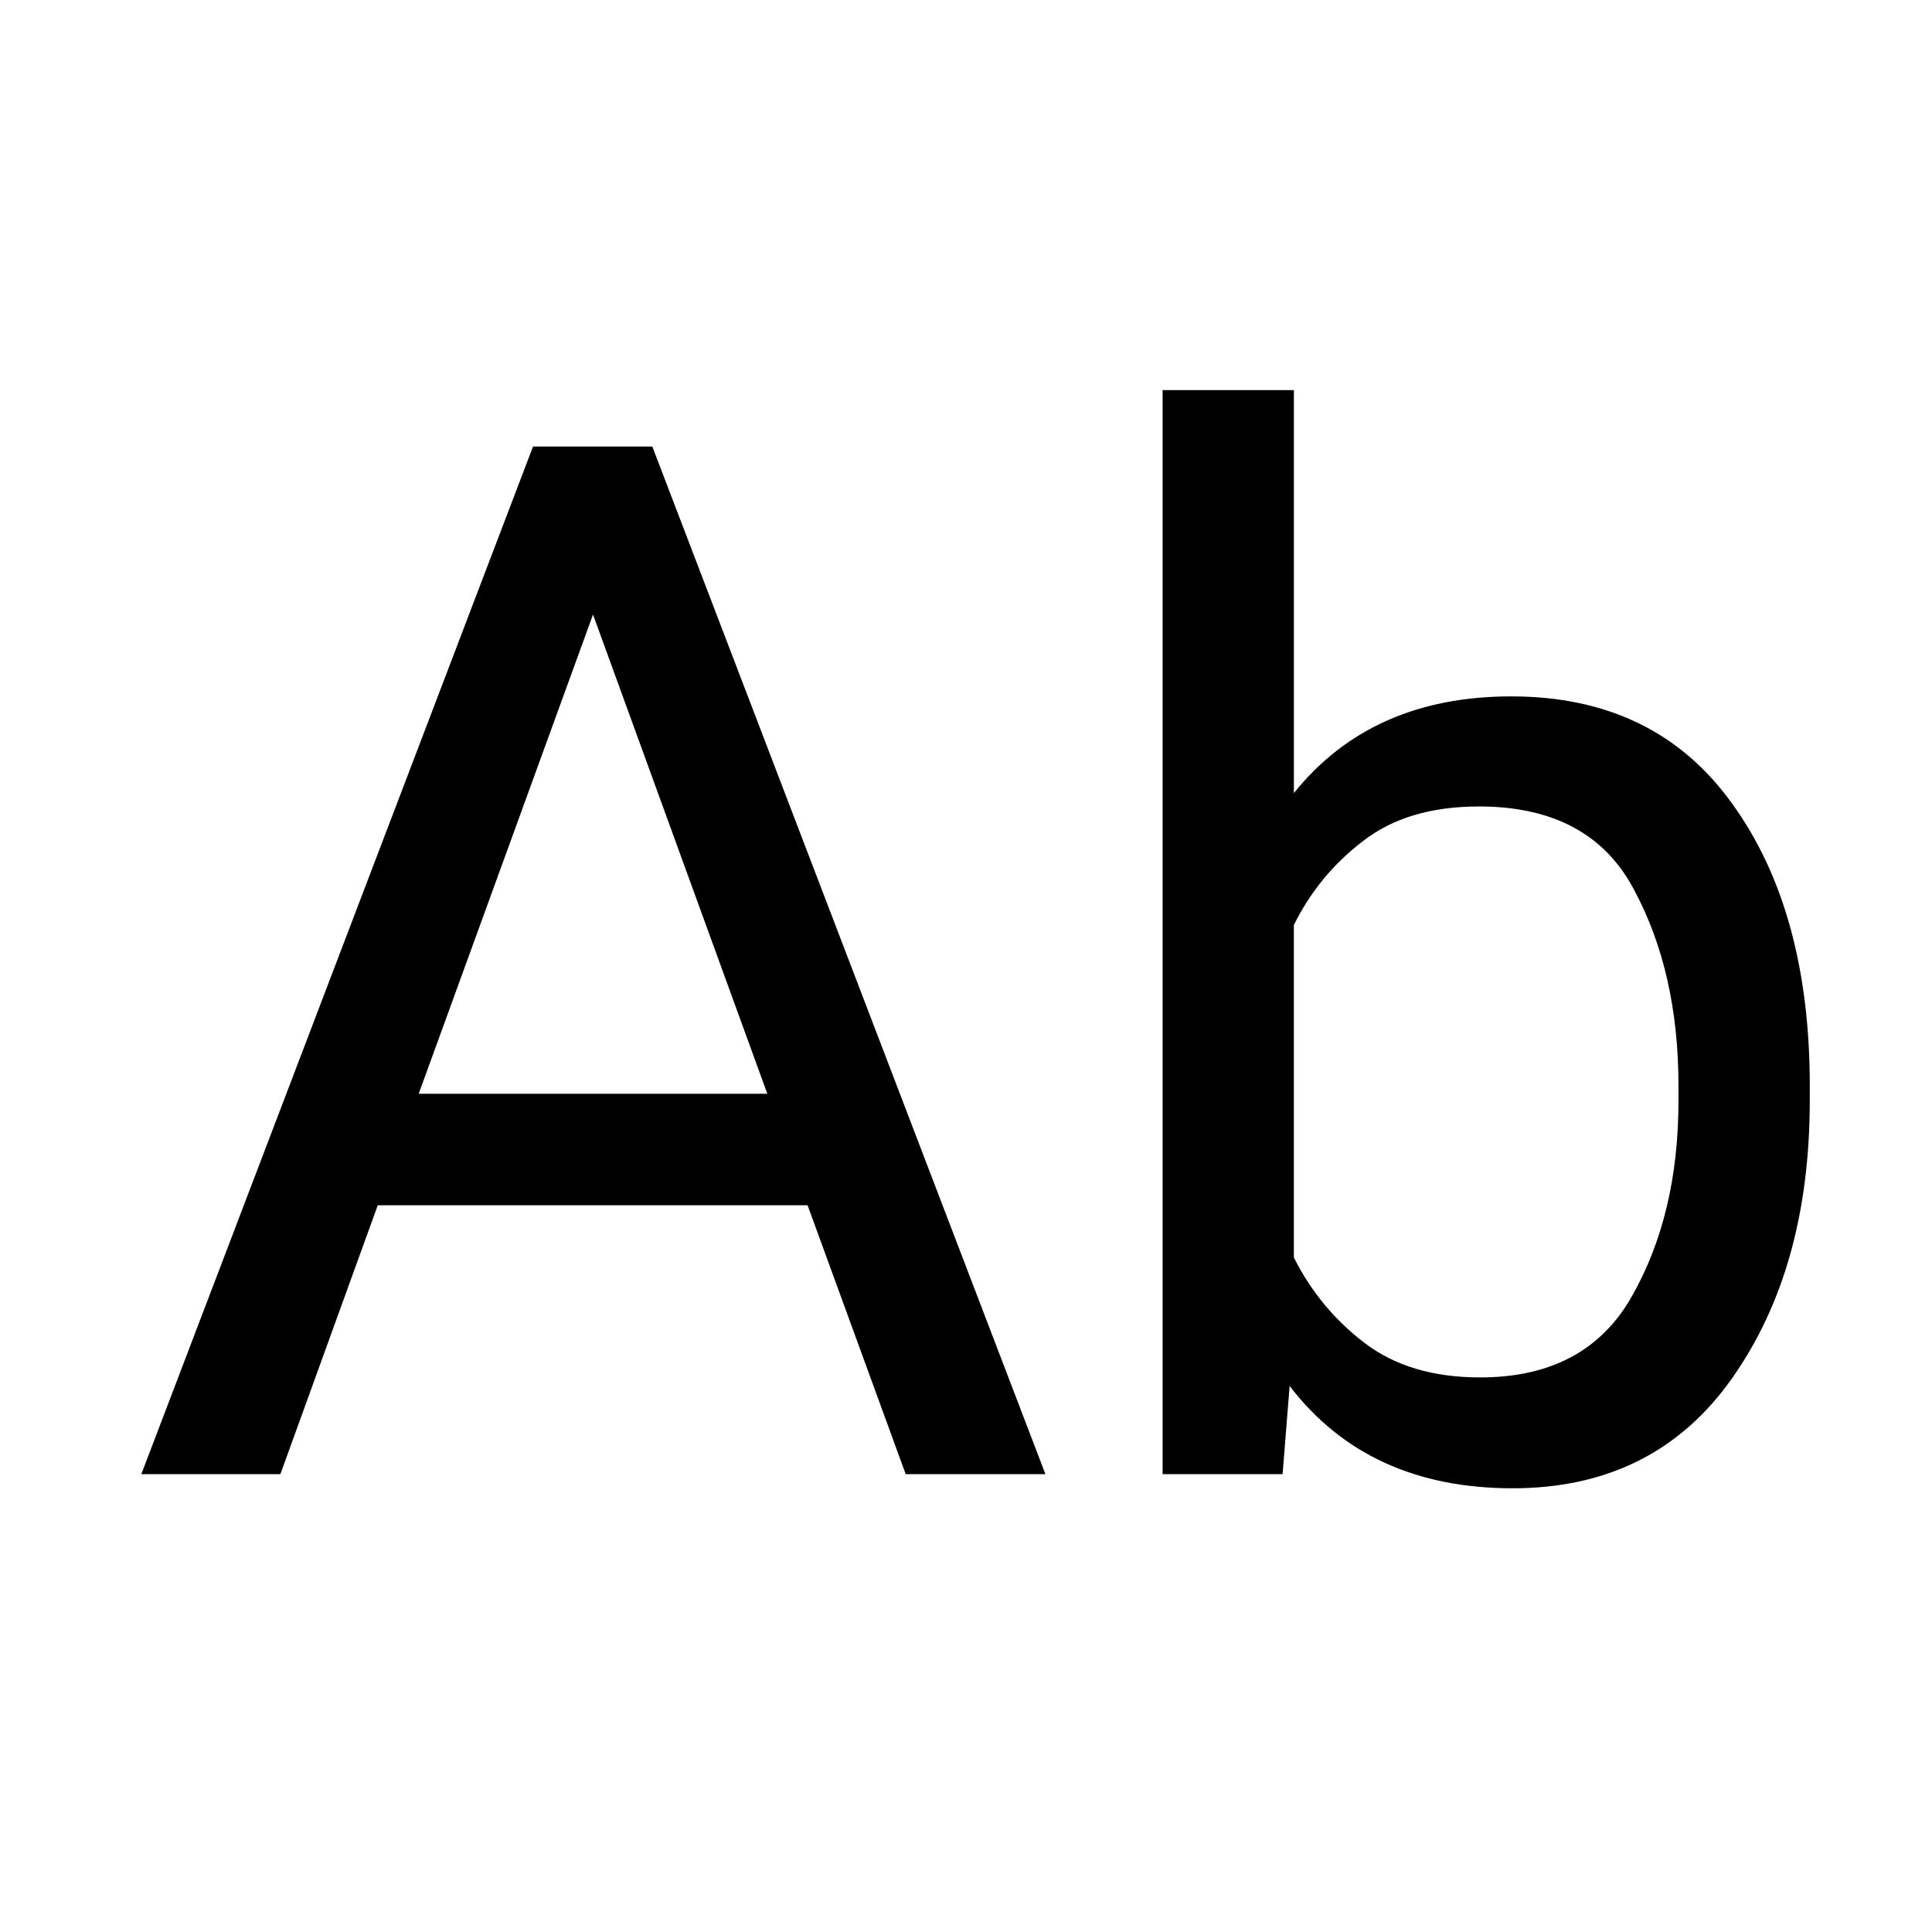
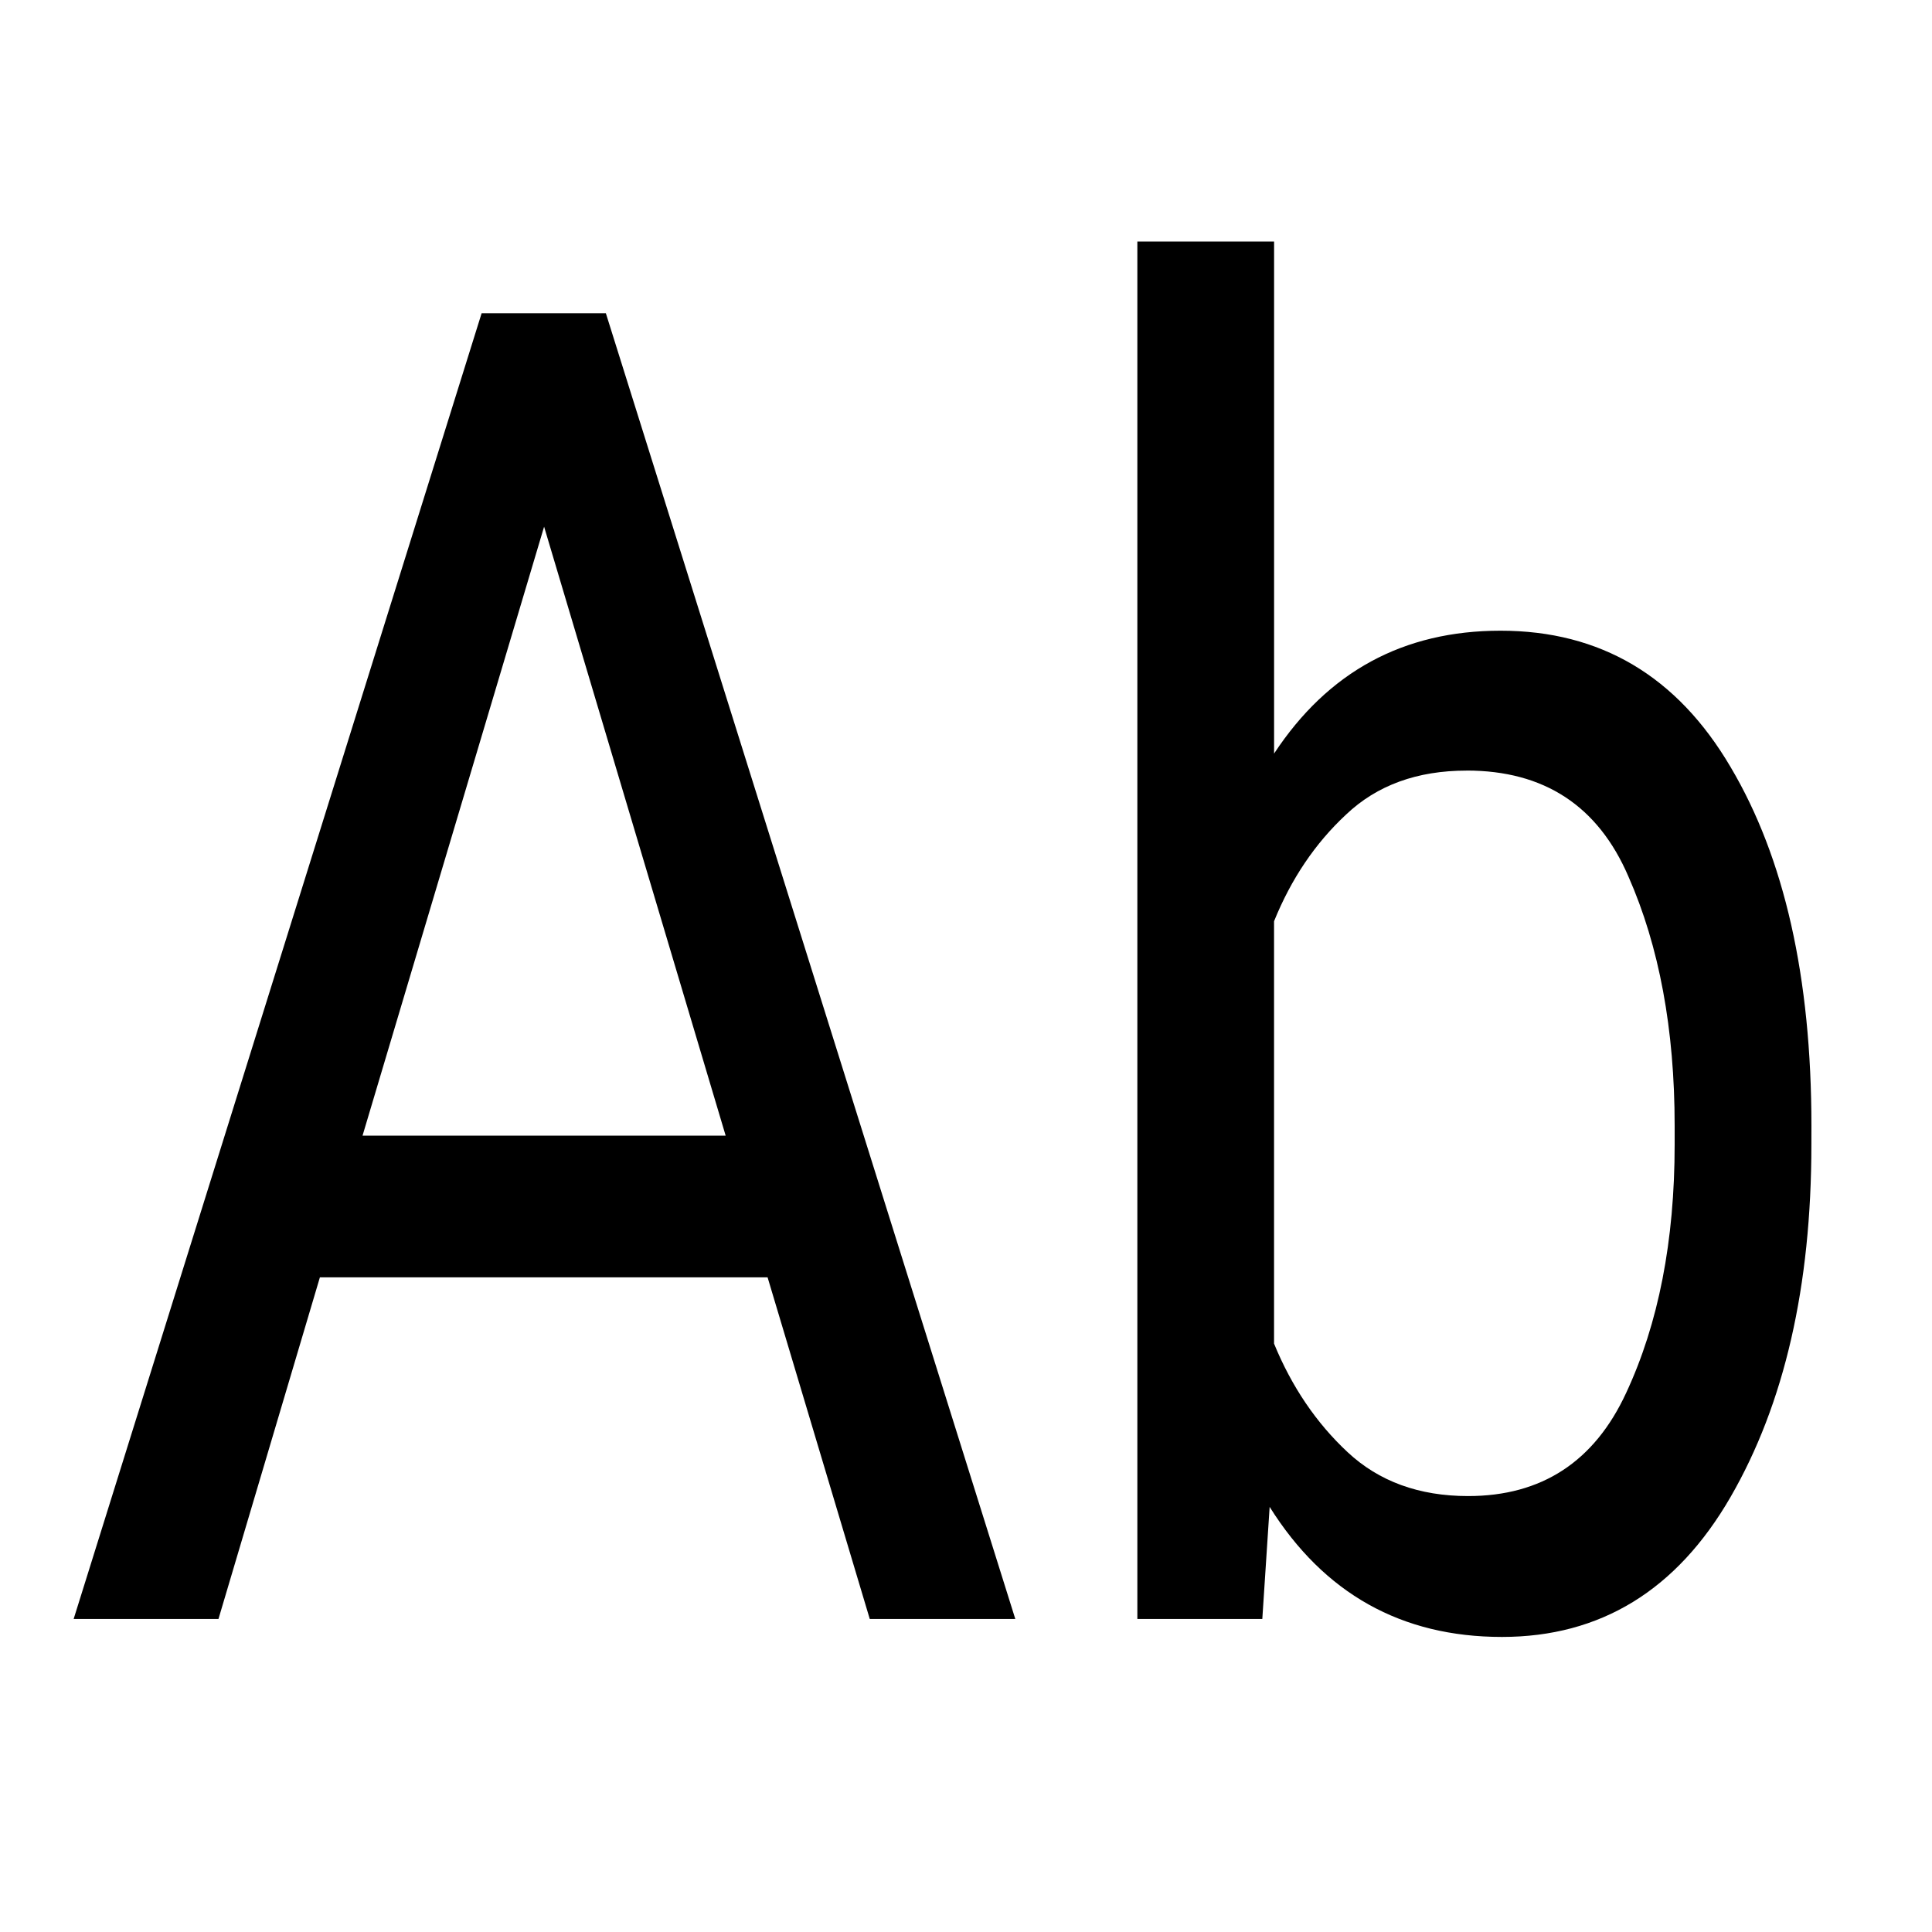
<svg xmlns="http://www.w3.org/2000/svg" width="16" height="16" viewBox="0 0 4.233 4.233" version="1.1" id="svg8">
  <defs id="defs2" />
  <g id="layer1" transform="translate(0,-292.7667)">
-     <g aria-label="Ab" transform="matrix(0.07917175,0,0,0.07917175,-0.5268834,307.6827)" style="font-style:normal;font-weight:normal;font-size:40px;line-height:1.25;font-family:sans-serif;letter-spacing:0px;word-spacing:0px;fill:#000000;fill-opacity:1;stroke:none" id="flowRoot1594">
+     <g aria-label="Ab" transform="matrix(0.08246051,0,0,0.1006004,-0.7099174,311.163)" style="font-style:normal;font-weight:normal;font-size:40px;line-height:1.25;font-family:sans-serif;letter-spacing:0px;word-spacing:0px;fill:#000000;fill-opacity:1;stroke:none" id="flowRoot1594">
      <path d="m 10.566,-147.605 10.84,-28.438 h 3.301 l 10.879,28.438 H 31.719 l -2.715,-7.441 H 17.109 l -2.695,7.441 z m 7.676,-10.527 h 9.648 l -4.824,-13.262 z" style="font-style:normal;font-variant:normal;font-weight:normal;font-stretch:normal;line-height:10px;font-family:Roboto;-inkscape-font-specification:Roboto" id="path2247" />
      <path d="m 56.738,-157.937 q 0,4.629 -2.148,7.676 -2.148,3.047 -6.074,3.047 -4.004,0 -6.172,-2.832 l -0.195,2.441 h -3.32 v -30 h 3.633 v 11.152 q 2.148,-2.676 6.016,-2.676 3.984,0 6.113,2.969 2.148,2.969 2.148,7.812 z m -9.16,-8.145 q -1.973,0 -3.203,0.957 -1.23,0.938 -1.914,2.324 v 9.199 q 0.703,1.406 1.953,2.363 1.25,0.957 3.203,0.957 2.93,0 4.199,-2.246 1.289,-2.266 1.289,-5.41 v -0.41 q 0,-3.145 -1.23,-5.43 -1.211,-2.305 -4.297,-2.305 z" style="font-style:normal;font-variant:normal;font-weight:normal;font-stretch:normal;line-height:10px;font-family:Roboto;-inkscape-font-specification:Roboto" id="path2249" />
    </g>
  </g>
</svg>
